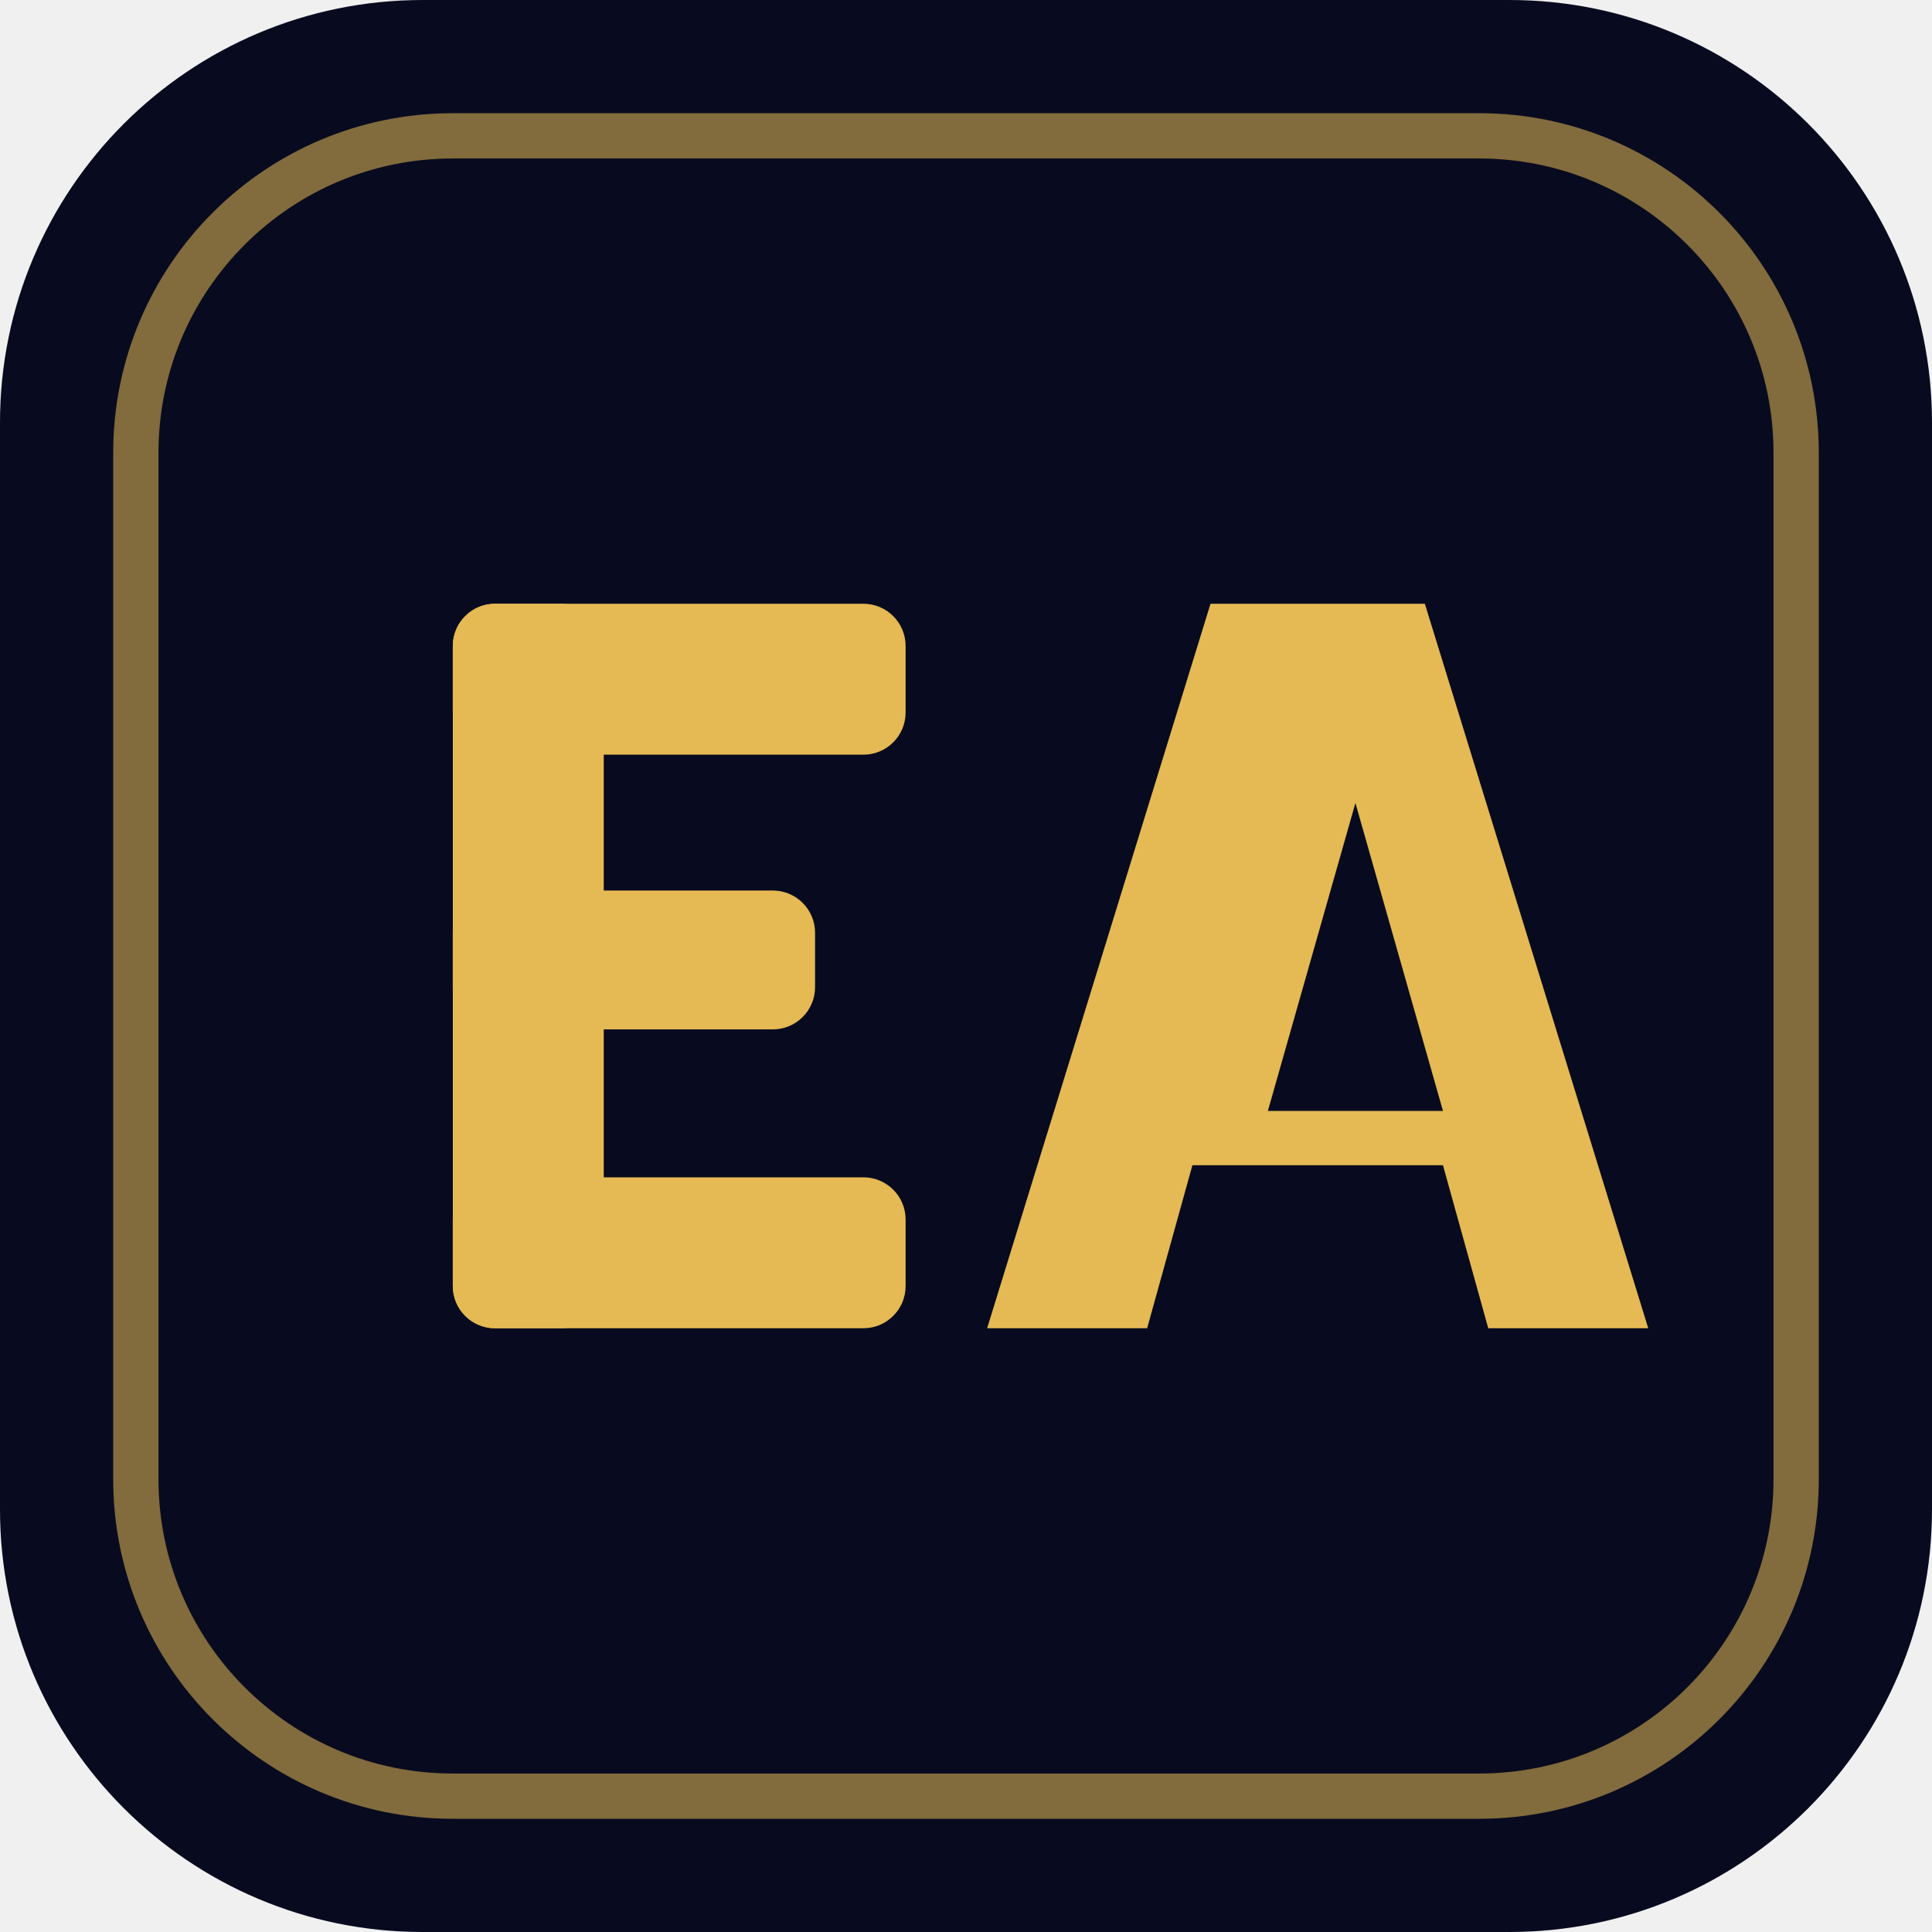
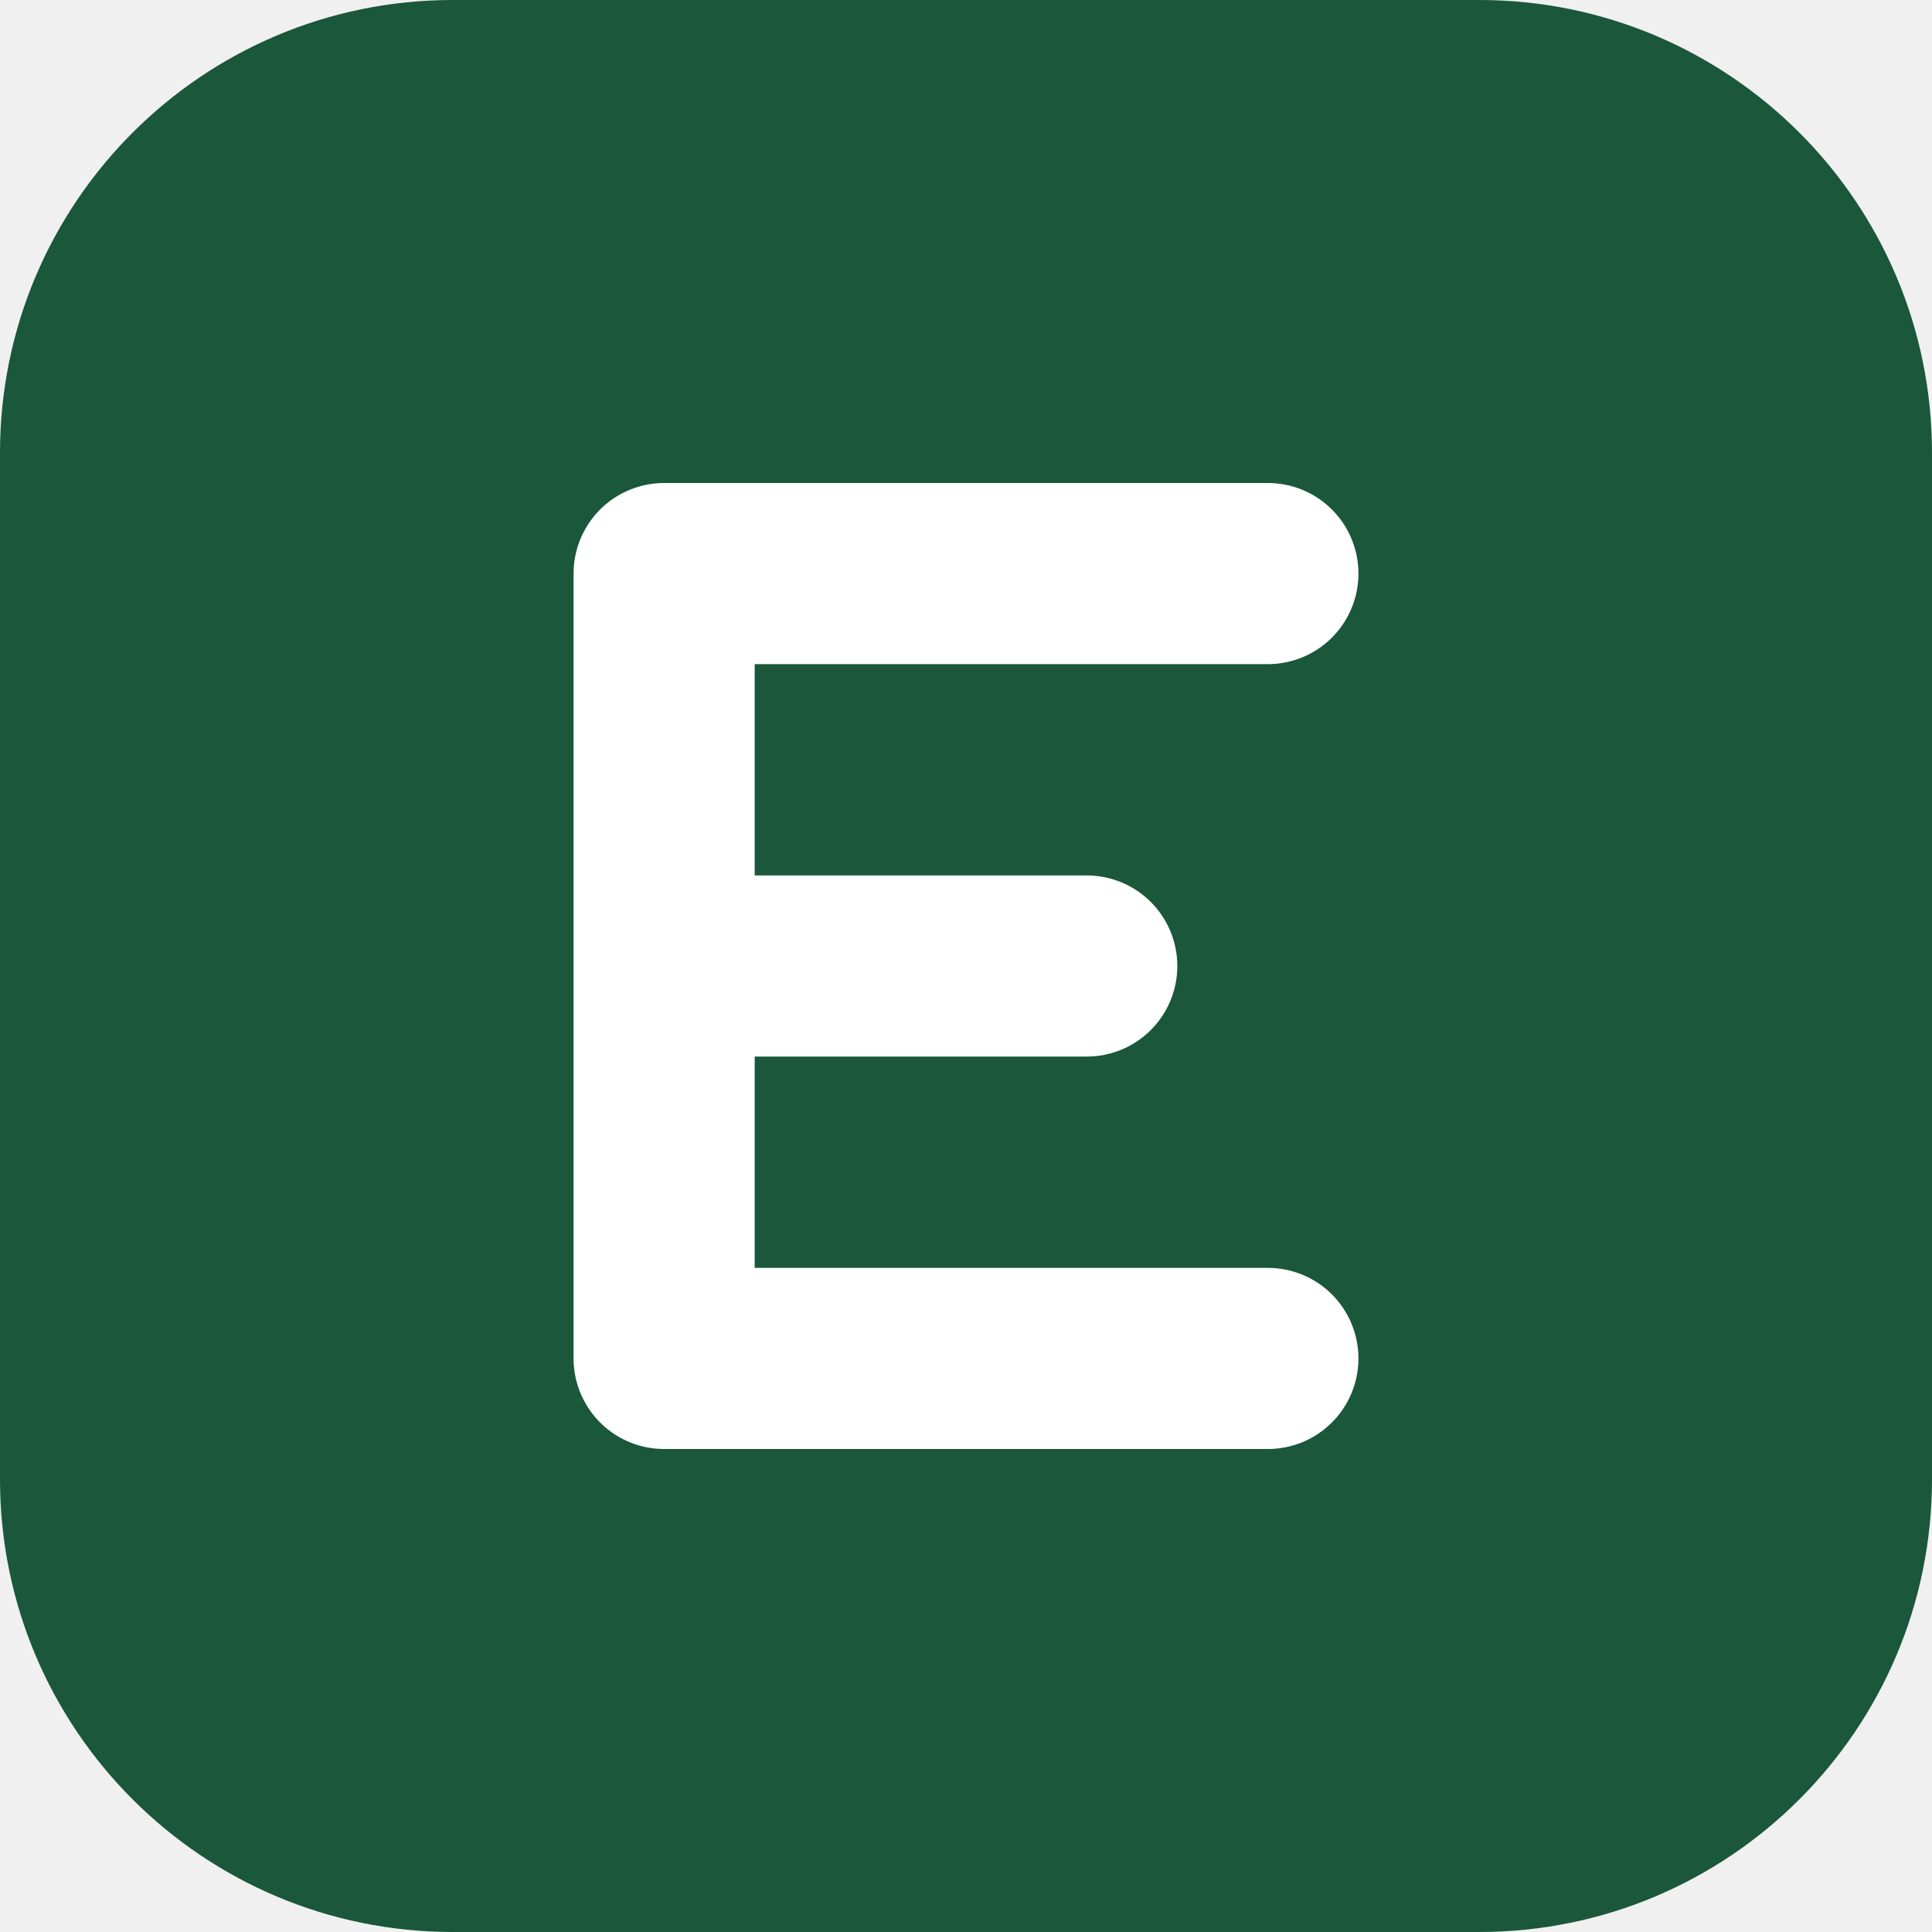
<svg xmlns="http://www.w3.org/2000/svg" viewBox="0 0 64 64" width="64" height="64" role="img" aria-label="Elite Academy">
-   <rect width="64" height="64" rx="14" fill="#080b1f" />
-   <rect x="4.5" y="4.5" width="55" height="55" rx="10.5" fill="none" stroke="#e5b954" stroke-opacity="0.55" stroke-width="1.5" />
-   <g fill="#e5b954">
-     <rect x="15" y="20" width="5" height="24" rx="1.4" />
-     <rect x="15" y="20" width="15" height="5" rx="1.4" />
-     <rect x="15" y="29.5" width="12" height="4.6" rx="1.4" />
-     <rect x="15" y="39" width="15" height="5" rx="1.4" />
-     <path d="M42.6 20h4.6l7.4 24h-5.3l-1.5-5.4h-8.3L38 44h-5.3l7.4-24zm2.3 6.6-2.9 10.2h5.8L44.9 26.6z" />
-   </g>
+   <rect width="64" height="64" rx="15" fill="#1a573b" />
+   <path d="M22 19h20M22 32h14M22 45h20M22 19v26" fill="none" stroke="#ffffff" stroke-width="6" stroke-linecap="round" stroke-linejoin="round" />
</svg>
